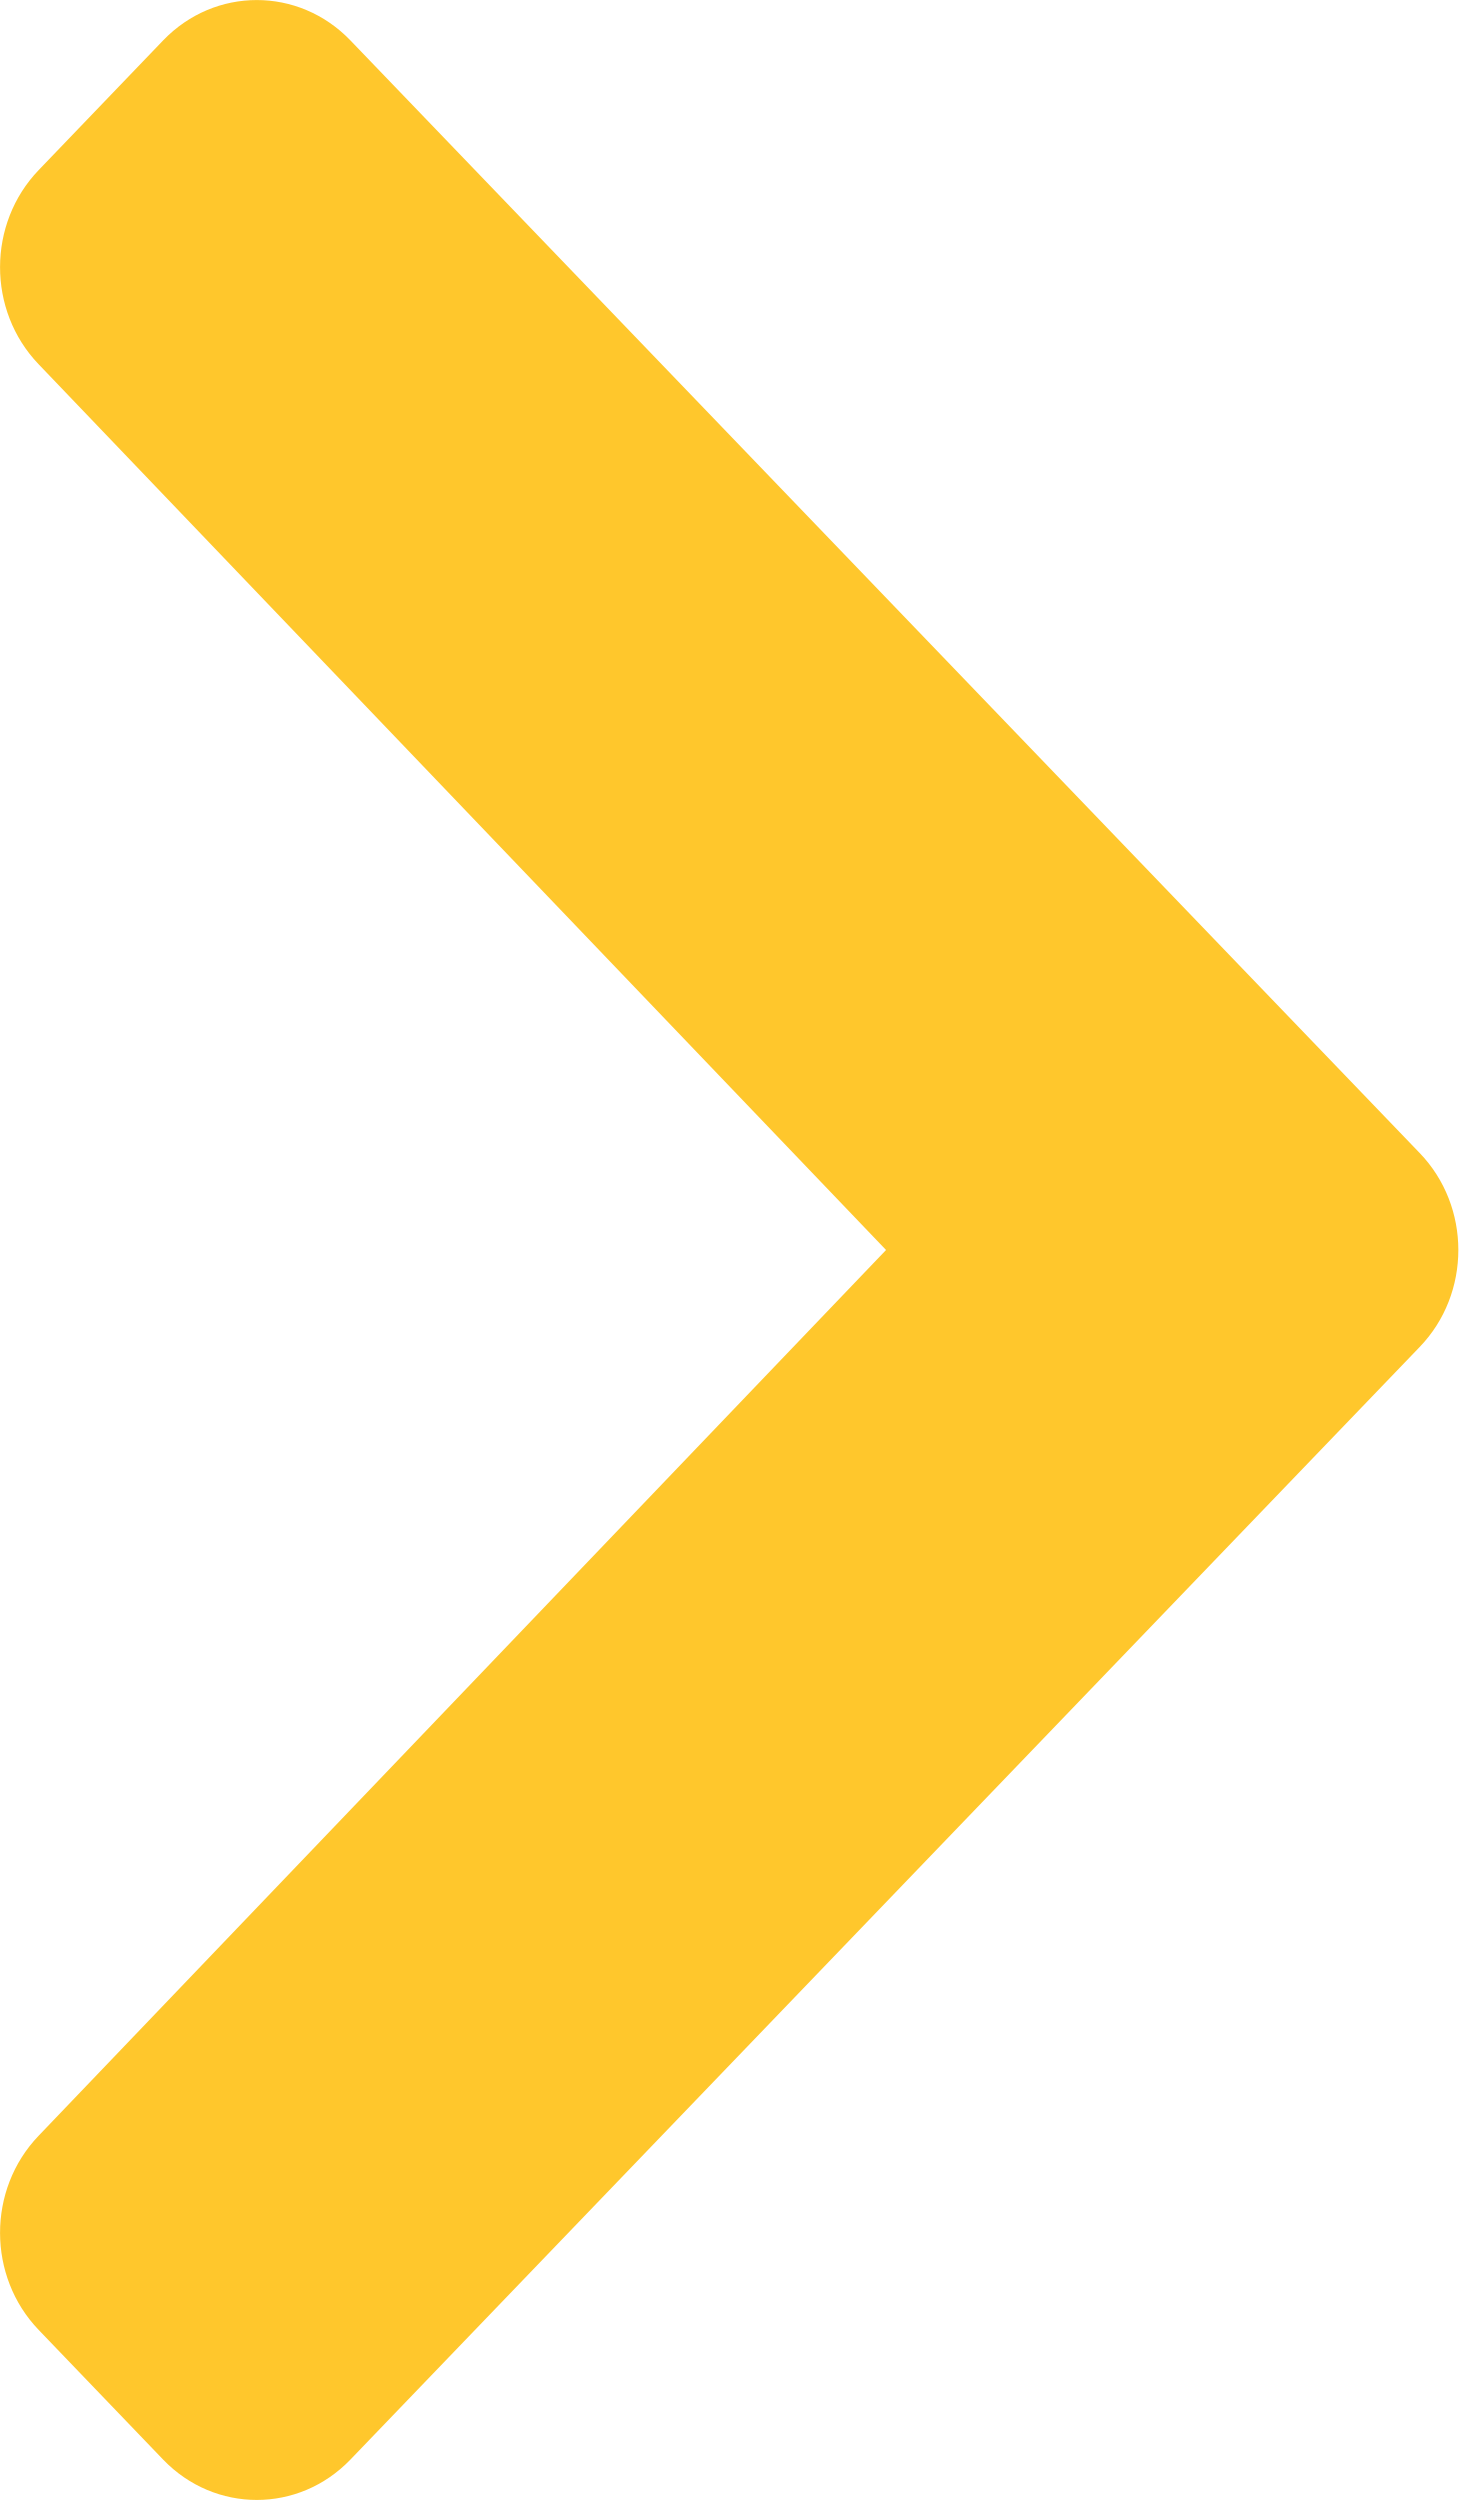
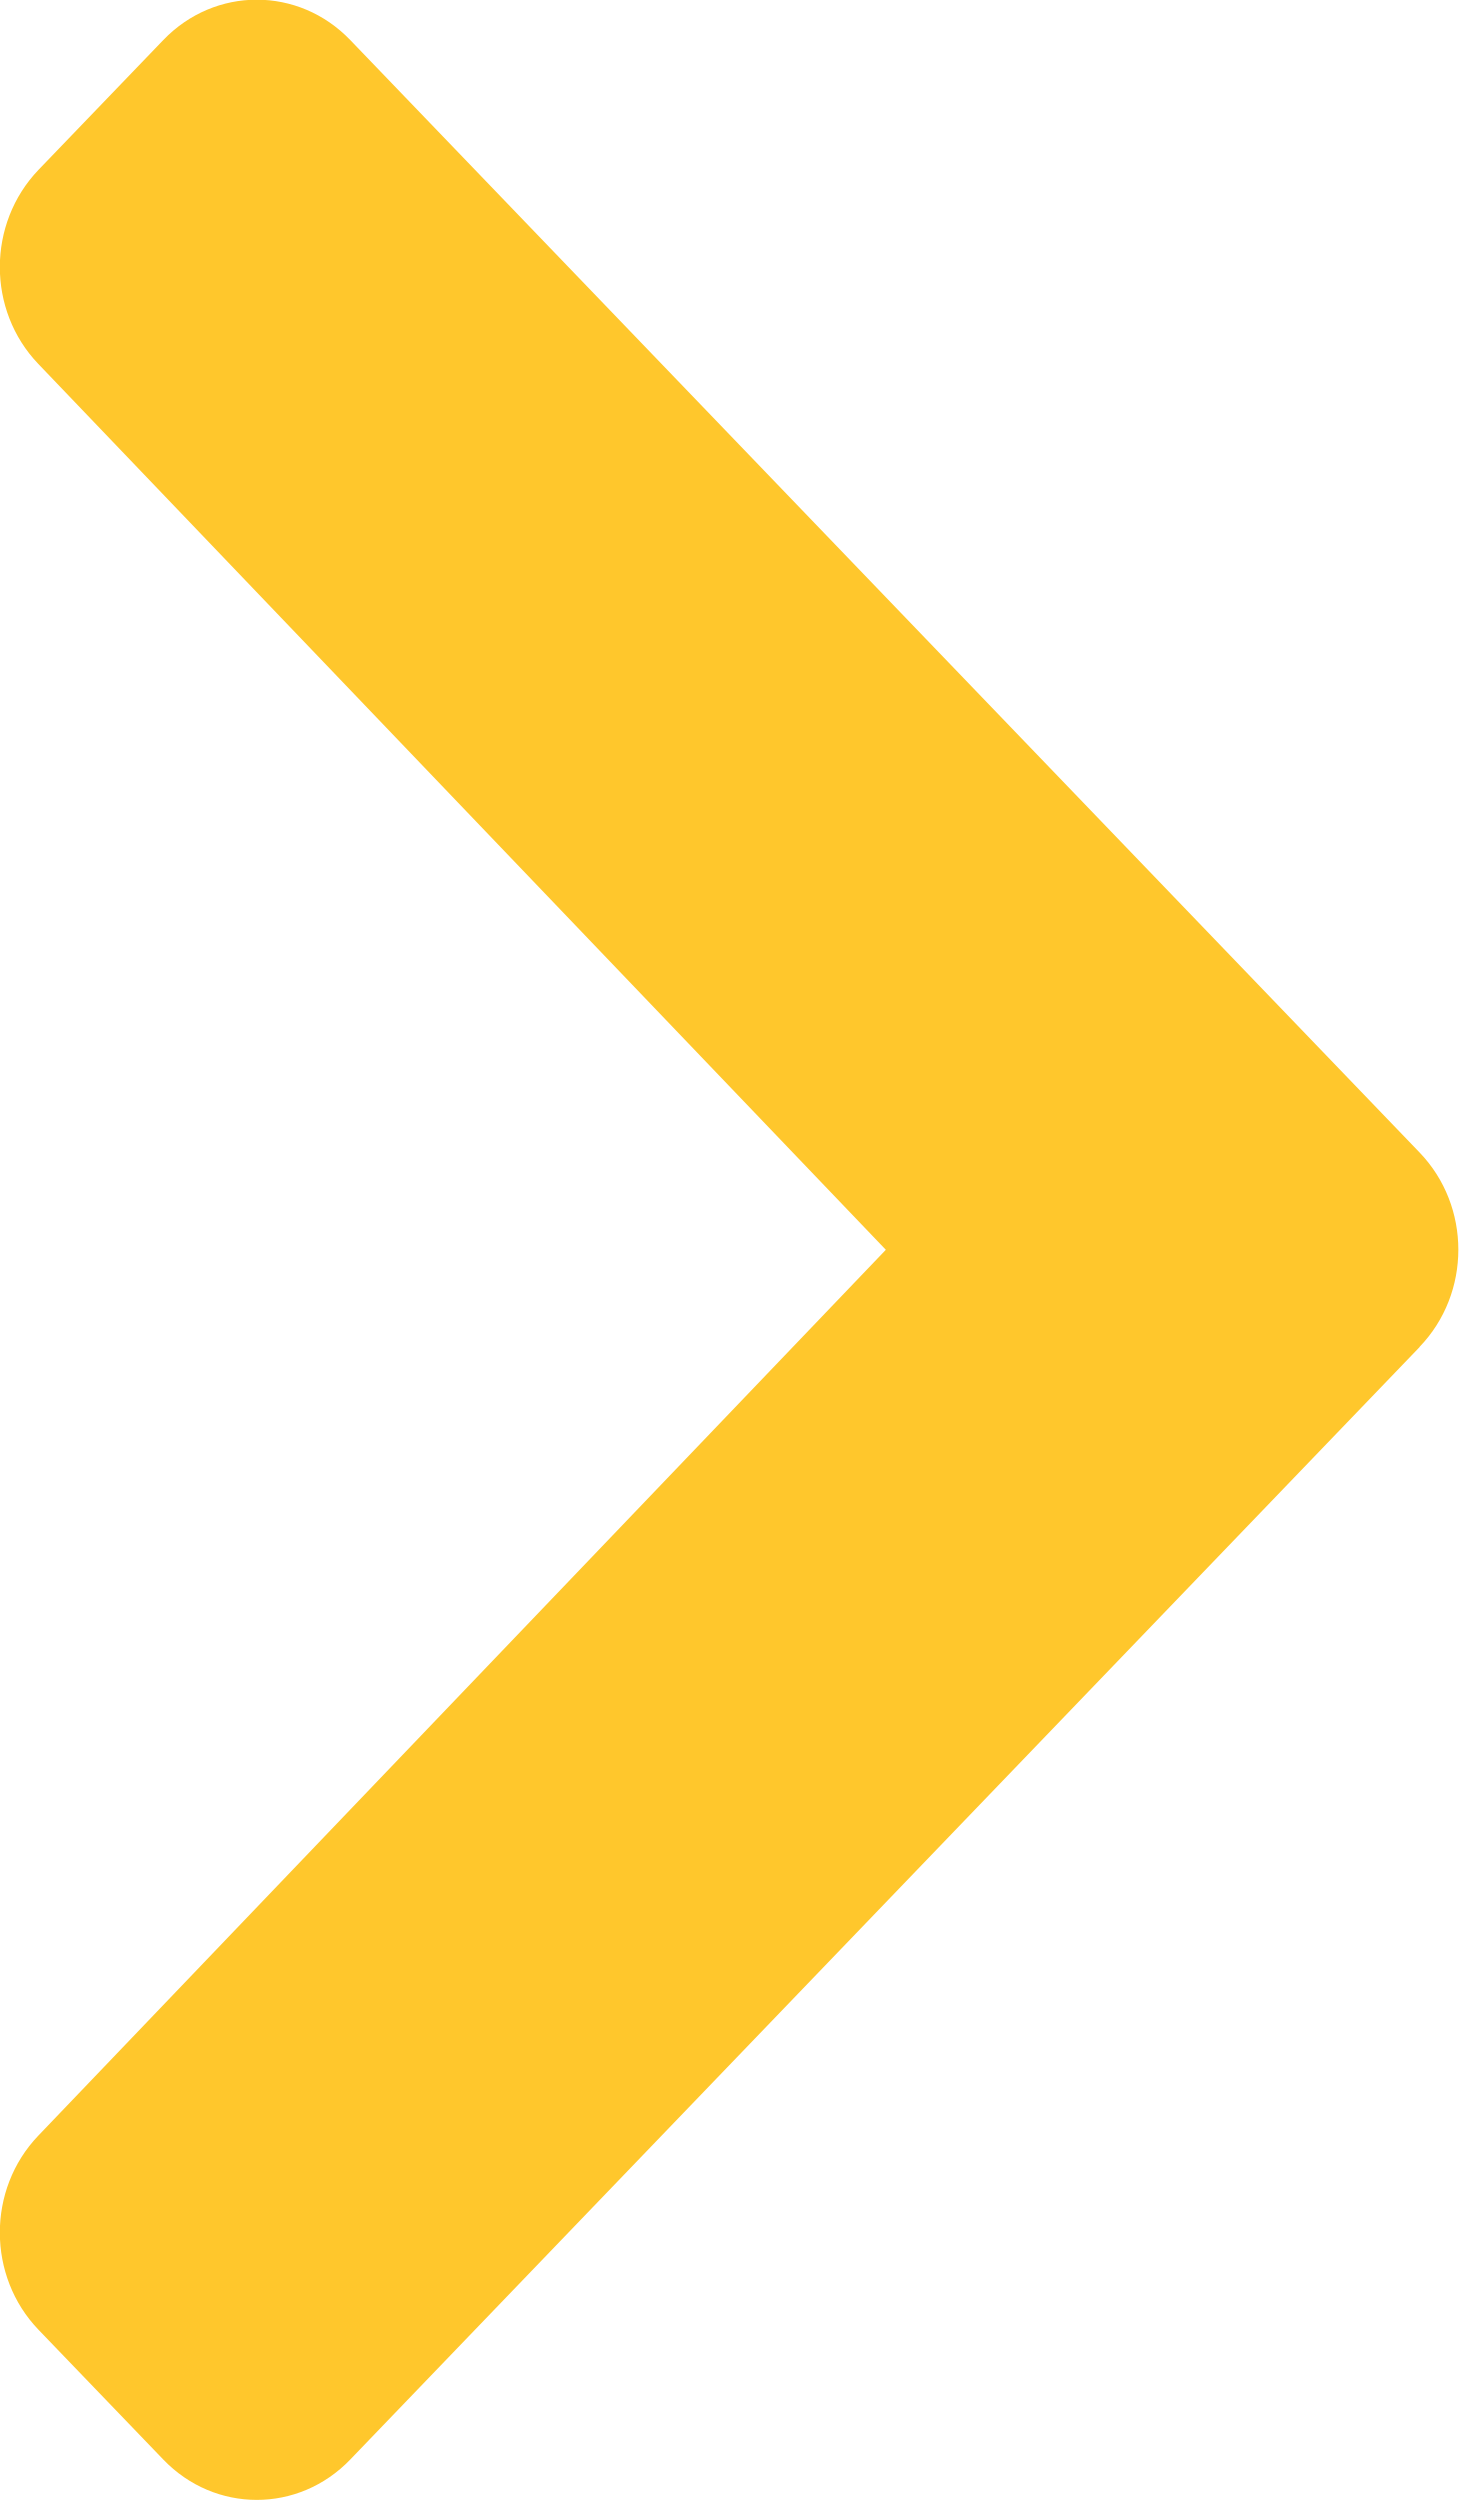
- <svg xmlns="http://www.w3.org/2000/svg" width="7px" height="12px" viewBox="0 0 7 12" version="1.1">
-   <g id="Mobile-Final-Designs" stroke="none" stroke-width="1" fill="none" fill-rule="evenodd">
-     <g id="1---Home" transform="translate(-257, -696)" fill="#FFC72C" fill-rule="nonzero">
-       <g id="Group-3" transform="translate(13, 359)">
-         <path d="M250.814,343.466 L245.681,348.807 C245.433,349.064 245.032,349.064 244.784,348.807 L244.186,348.184 C243.939,347.927 243.938,347.51 244.185,347.252 L248.253,343 L244.185,338.748 C243.938,338.49 243.939,338.073 244.186,337.816 L244.784,337.193 C245.032,336.936 245.433,336.936 245.681,337.193 L250.814,342.534 C251.062,342.791 251.062,343.209 250.814,343.466 Z" id="Path" />
-       </g>
-     </g>
-   </g>
+ <svg xmlns="http://www.w3.org/2000/svg" height="12" viewBox="0 0 7 12" width="7">
+   <path d="m250.814 343.466-5.133 5.34c-.248.258-.649.258-.897 0l-.599-.623c-.247-.257-.248-.674-.001-.932l4.068-4.252-4.068-4.252c-.247-.258-.246-.674.001-.932l.599-.623c.248-.258.649-.258.897 0l5.133 5.34c.248.258.248.675 0.0.933z" fill="#ffc72c" transform="translate(-244 -337)" />
</svg>
